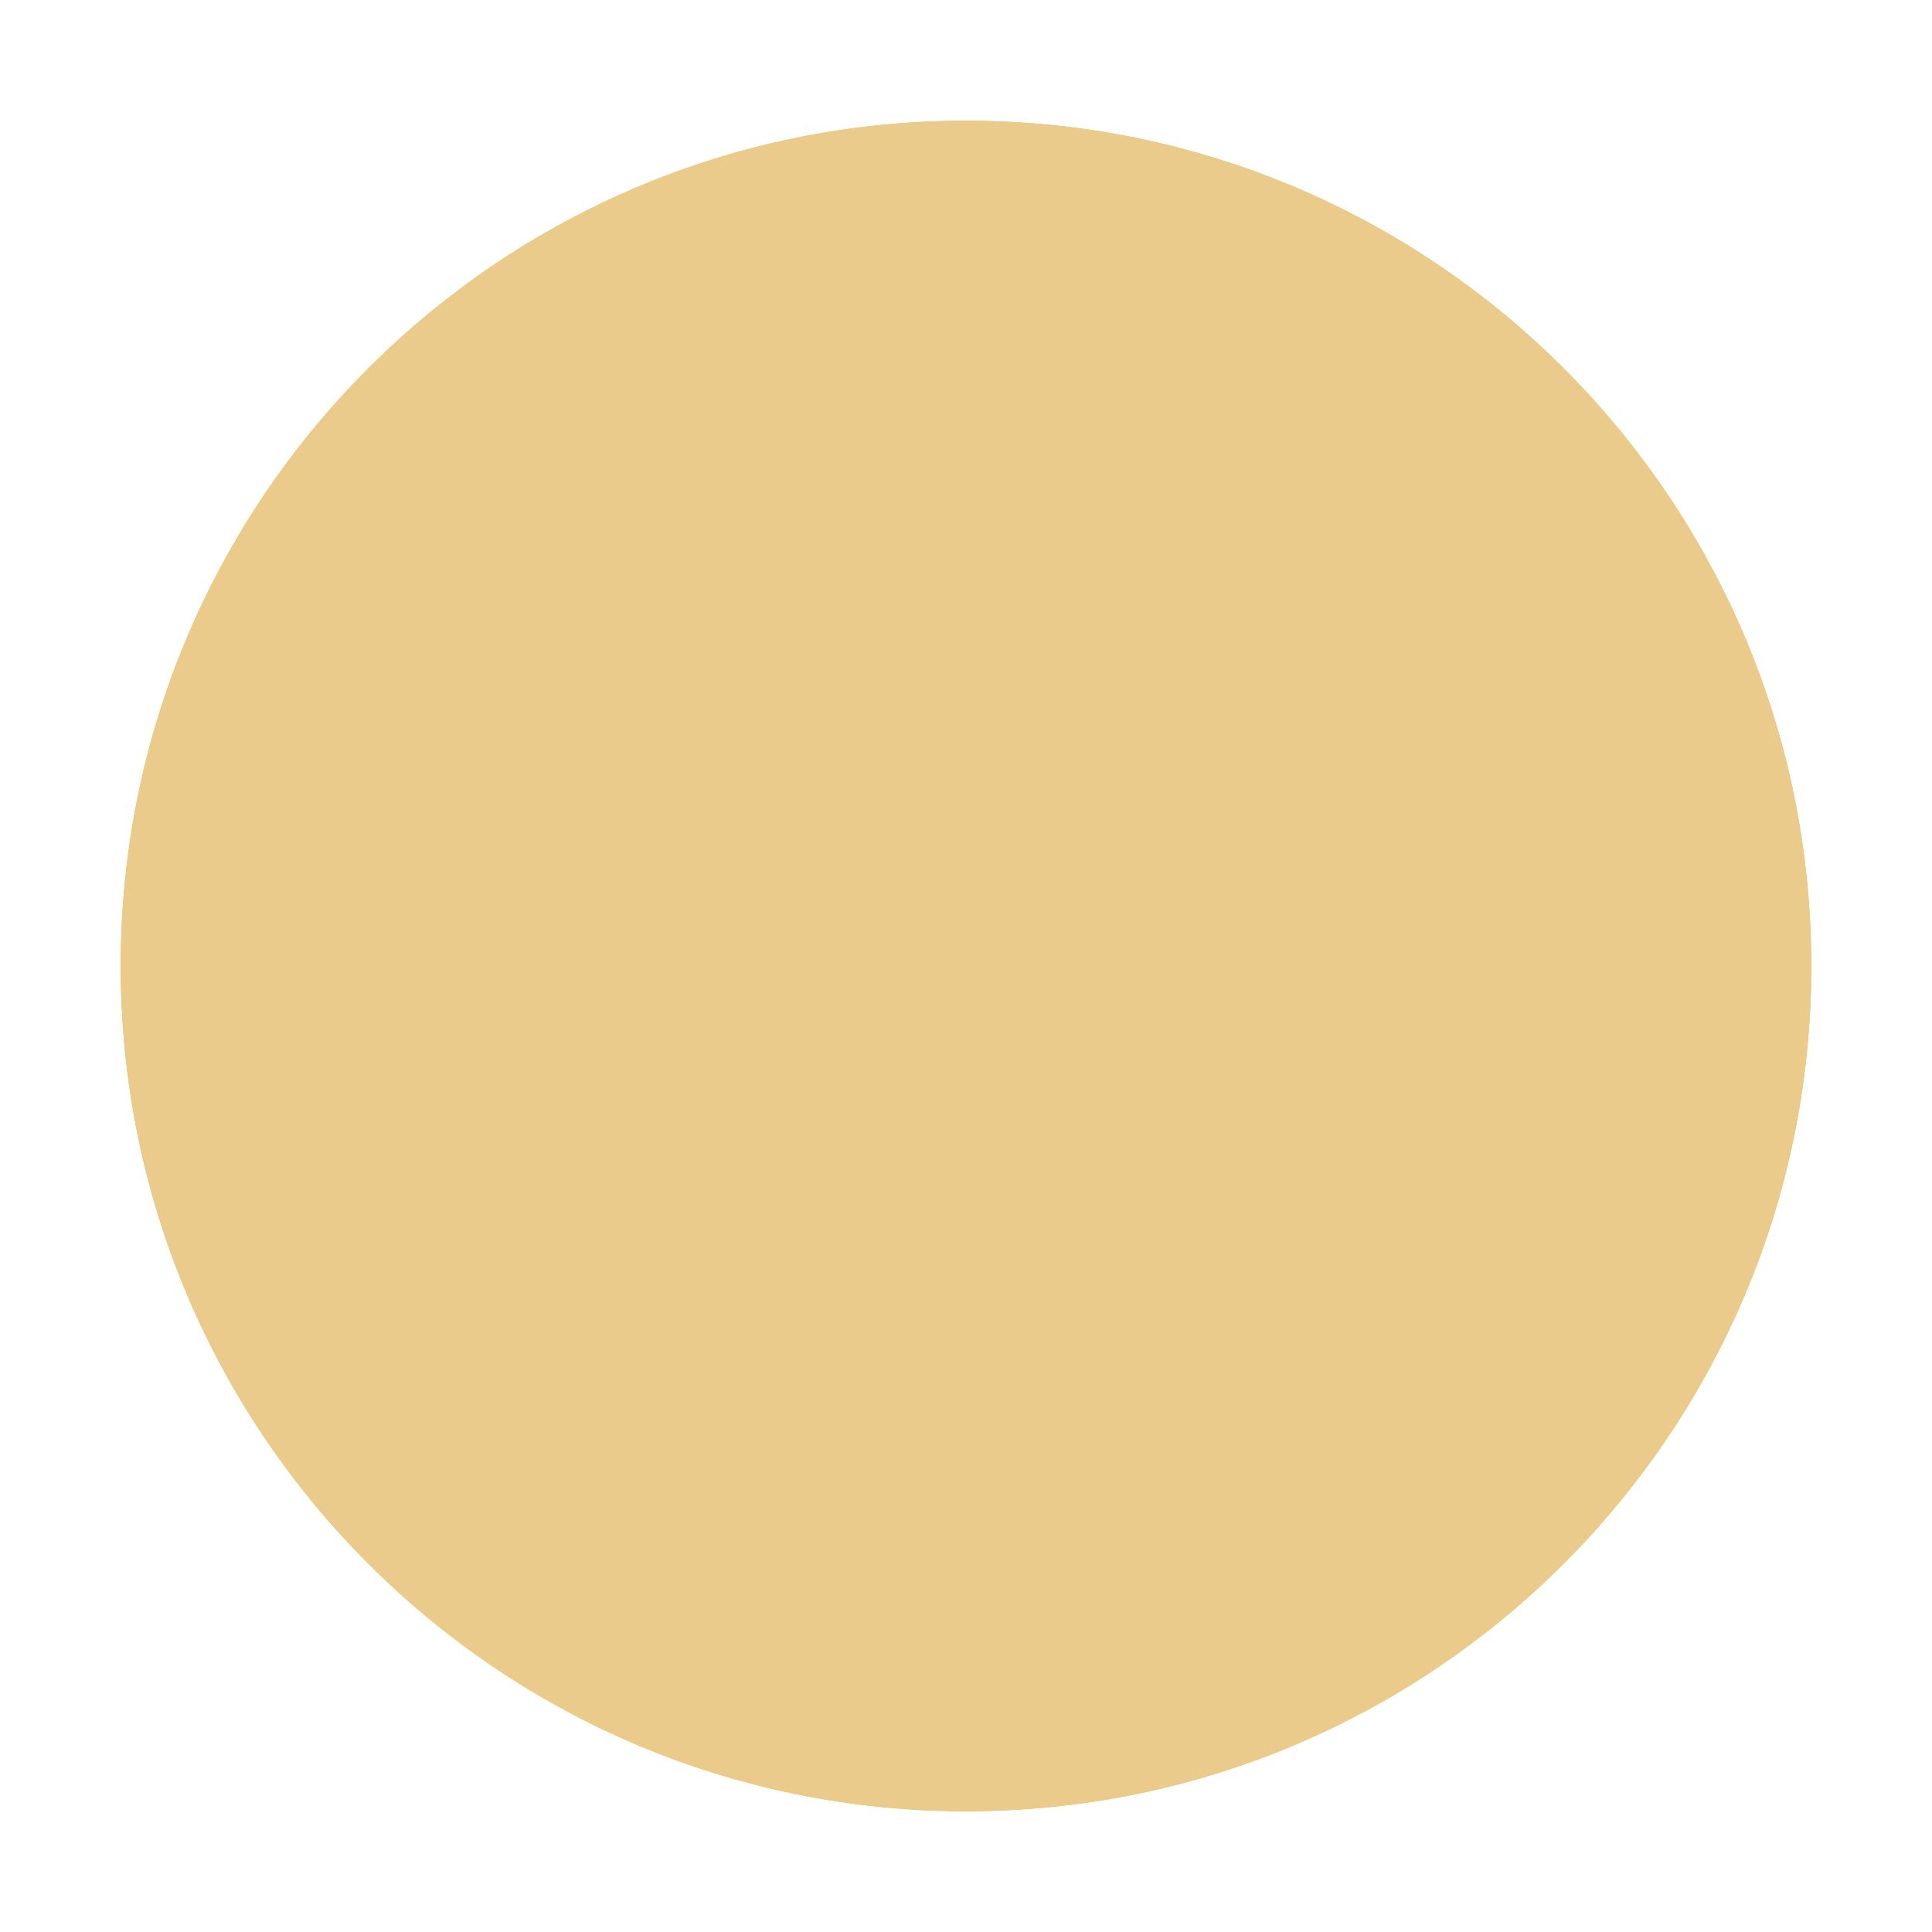
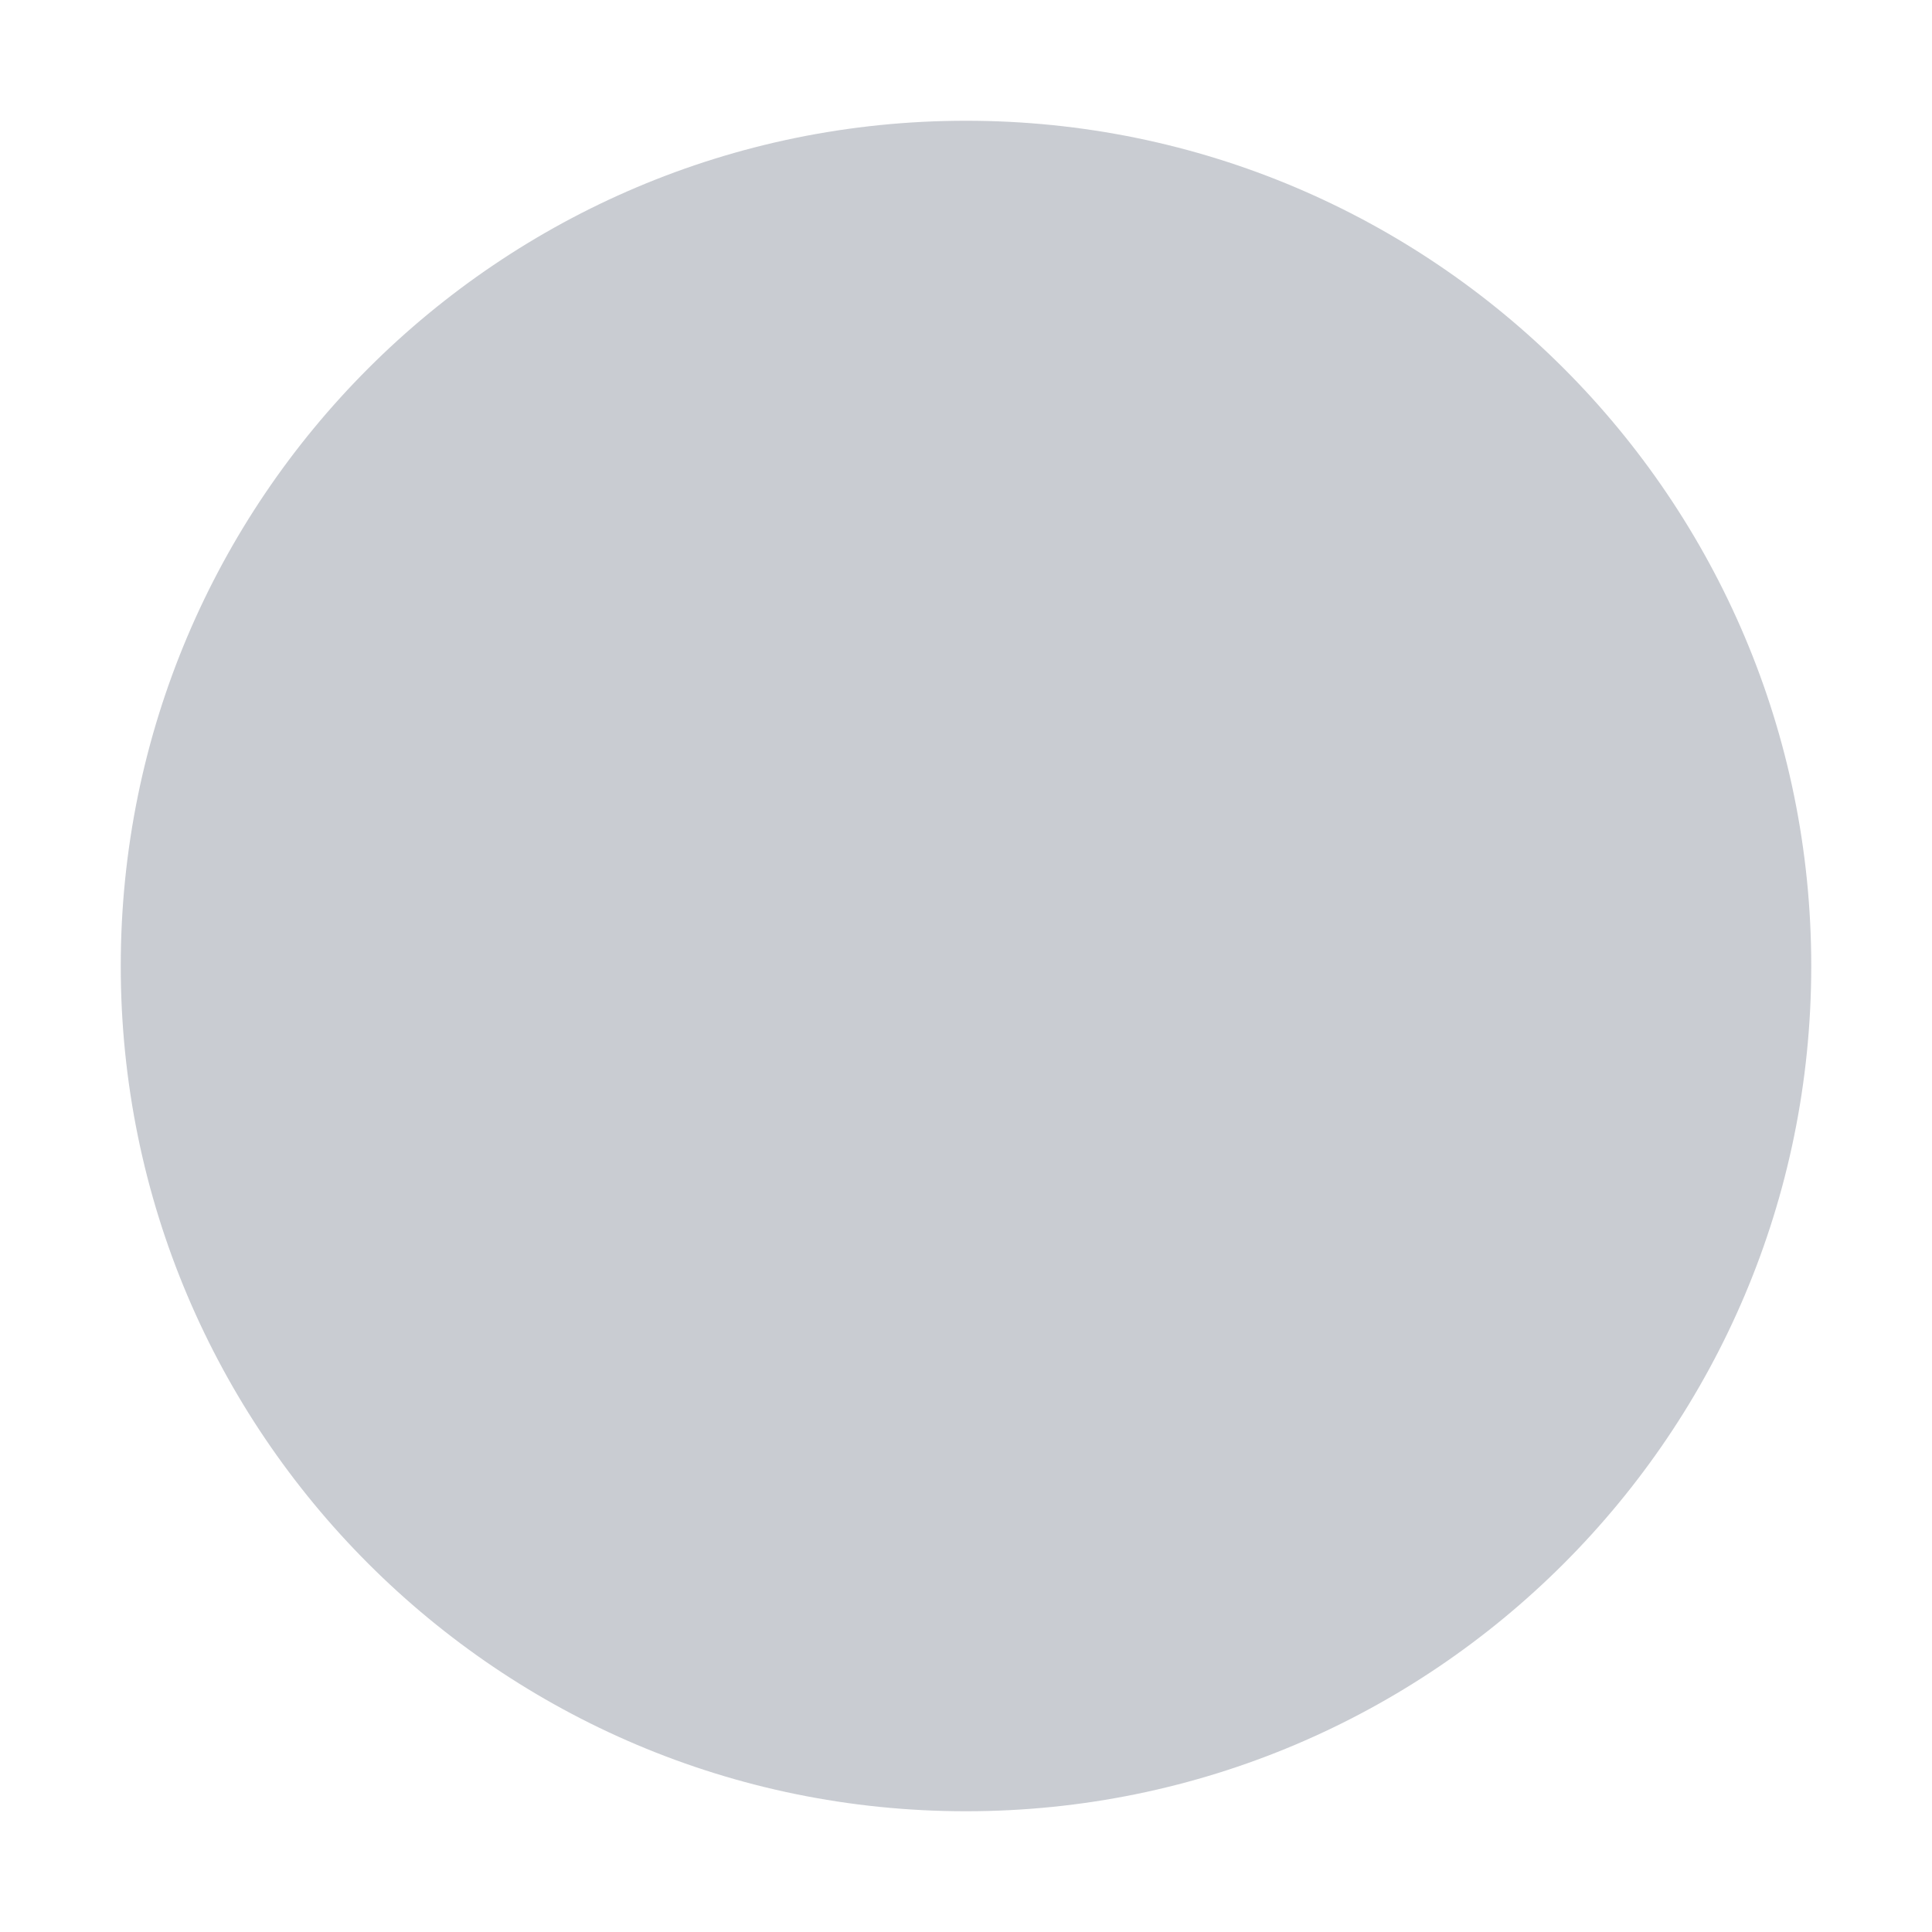
<svg xmlns="http://www.w3.org/2000/svg" width="96" height="96" version="1.1" id="svg3272" viewBox="0 0 16 16">
  <defs id="defs3276" />
  <rect y="0" width="16" height="16" ry="1.6931001e-05" opacity="0" stroke-width="0.474" style="paint-order:markers stroke fill" id="rect3268" x="0" />
-   <path d="m 8,15 c 3.866,0 7,-3.134 7,-7 0,-3.866 -3.134,-7 -7,-7 -3.866,0 -7,3.134 -7,7 0,3.866 3.134,7 7,7" fill="#f1ae1b" fill-rule="evenodd" id="path3270" />
-   <path d="m 8,15 c 3.866,0 7,-3.134 7,-7 0,-3.866 -3.134,-7 -7,-7 -3.866,0 -7,3.134 -7,7 0,3.866 3.134,7 7,7" fill="#f1ae1b" fill-rule="evenodd" id="path3968" style="fill:#ebcb8b;fill-opacity:1" />
+   <path d="m 8,15 c 3.866,0 7,-3.134 7,-7 0,-3.866 -3.134,-7 -7,-7 -3.866,0 -7,3.134 -7,7 0,3.866 3.134,7 7,7" fill="#f1ae1b" fill-rule="evenodd" id="path3270" style="fill:#4c566a;fill-opacity:0.302" />
</svg>
